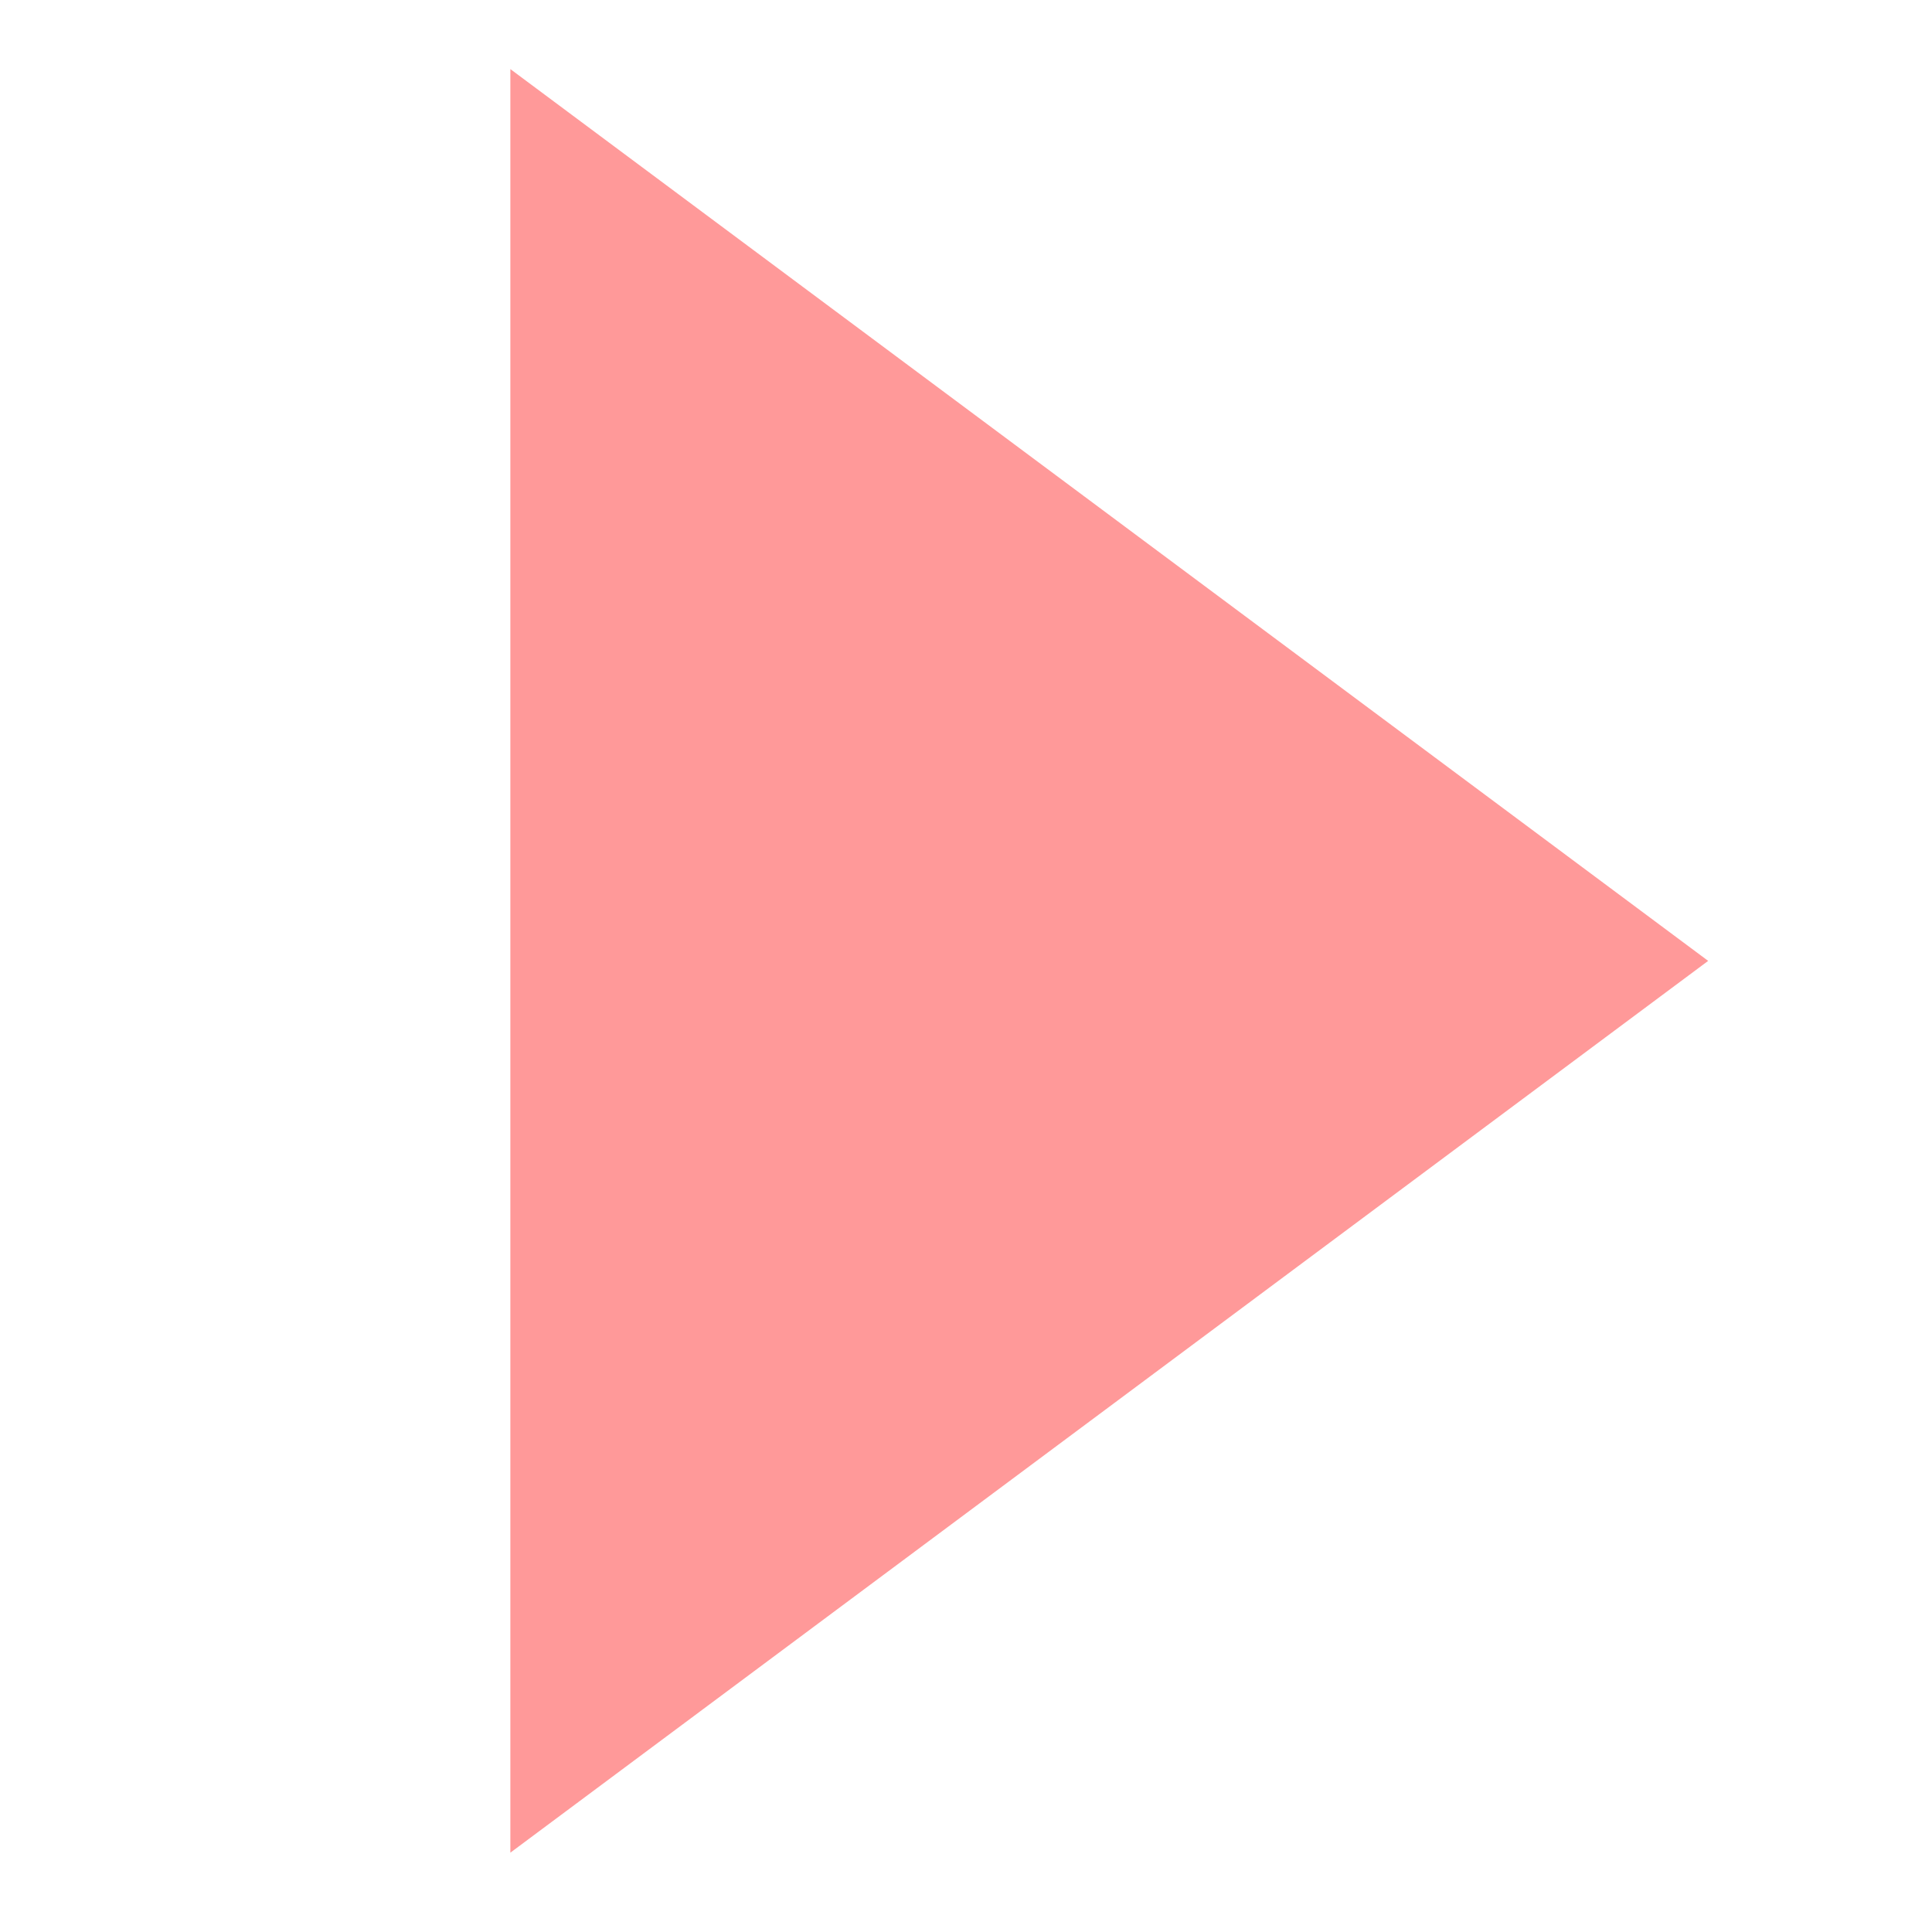
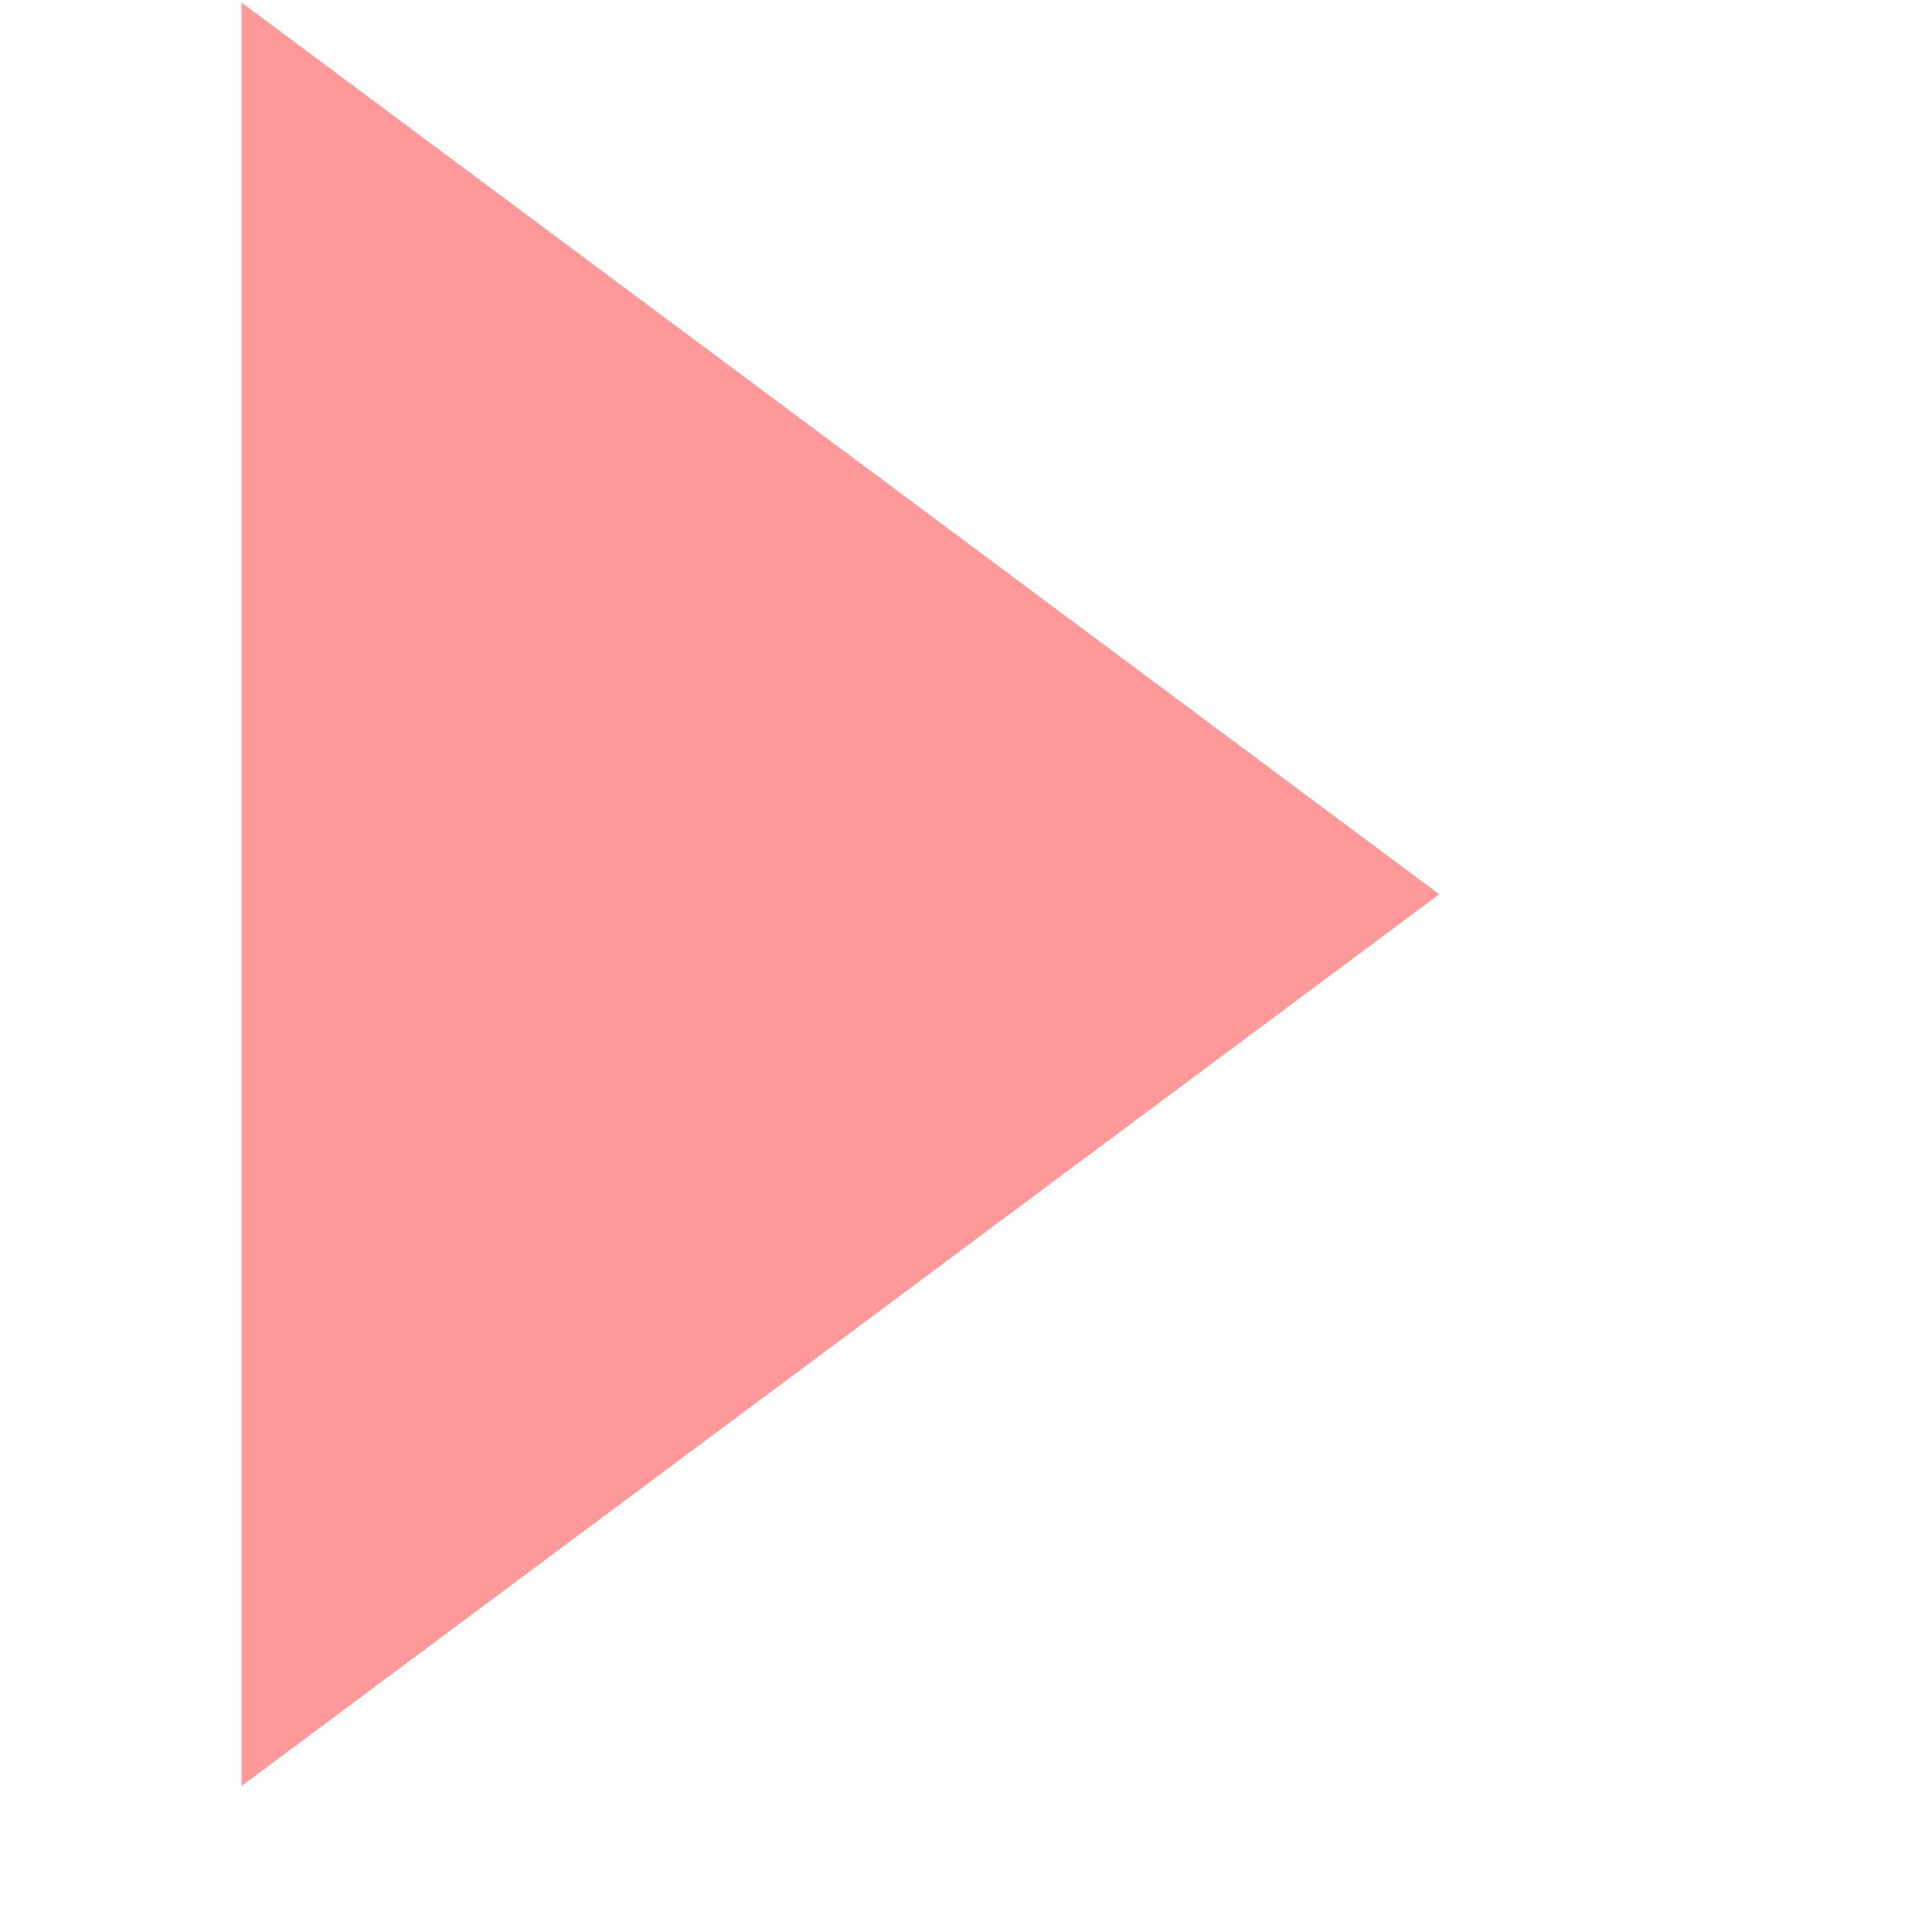
- <svg xmlns="http://www.w3.org/2000/svg" width="16" height="16" id="svg2" version="1.1">
+ <svg xmlns="http://www.w3.org/2000/svg" width="24" height="24" id="svg2" version="1.1">
  <defs id="defs4" />
-   <g id="layer1" transform="translate(0,-1036.362)">
-     <path style="display:inline;fill:#ff9999;fill-opacity:1;stroke:#ff9999;stroke-width:0.43;stroke-linecap:round;stroke-linejoin:miter;stroke-miterlimit:4;stroke-dasharray:none;stroke-opacity:1" id="path18028" d="M 88.83,340 80.17,340 84.5,332.5 Z" transform="matrix(0,1.570576,-1.217892,0,418.5717,911.606)" />
+   <g id="layer1" transform="translate(0,-1028.362)">
+     <path style="display:inline;fill:#ff9999;fill-opacity:1;stroke:#ff9999;stroke-width:0.43;stroke-linecap:round;stroke-linejoin:miter;stroke-miterlimit:4;stroke-dasharray:none;stroke-opacity:1" id="path18028" d="M 88.83,340 80.17,340 84.5,332.5 Z" transform="matrix(0,2.355864,-1.826834,0,624.5166,840.4004)" />
  </g>
</svg>
